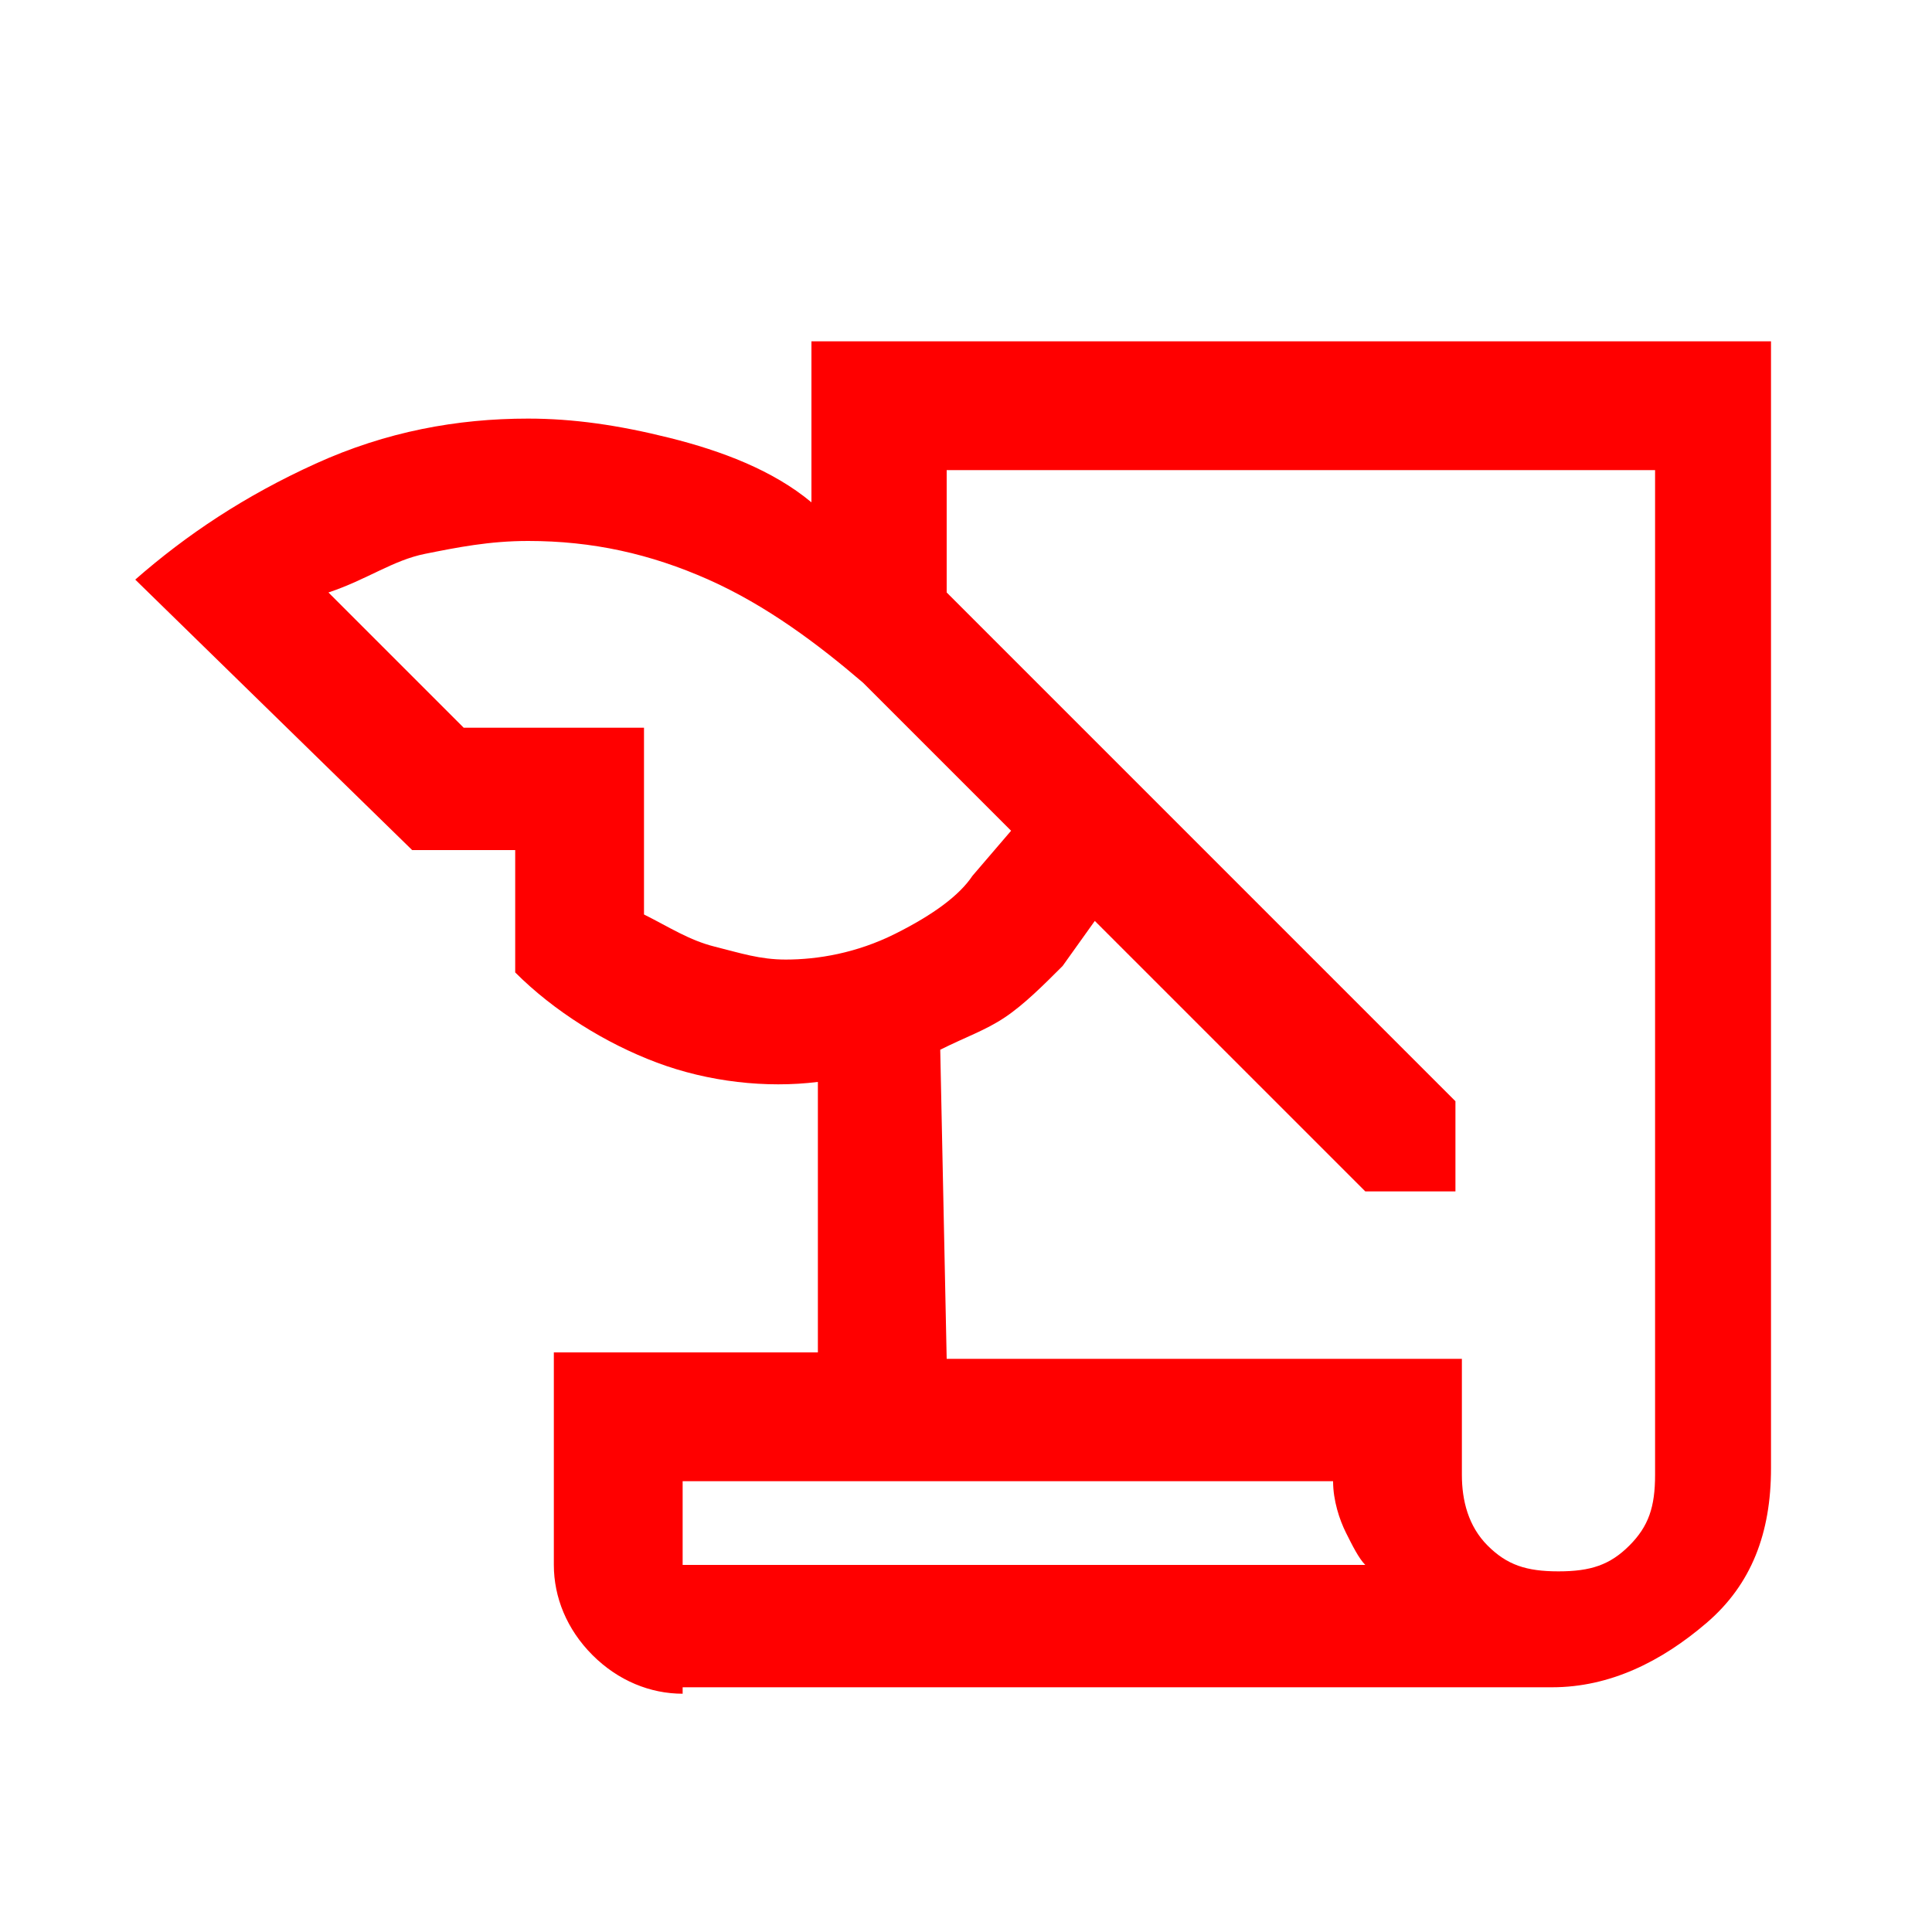
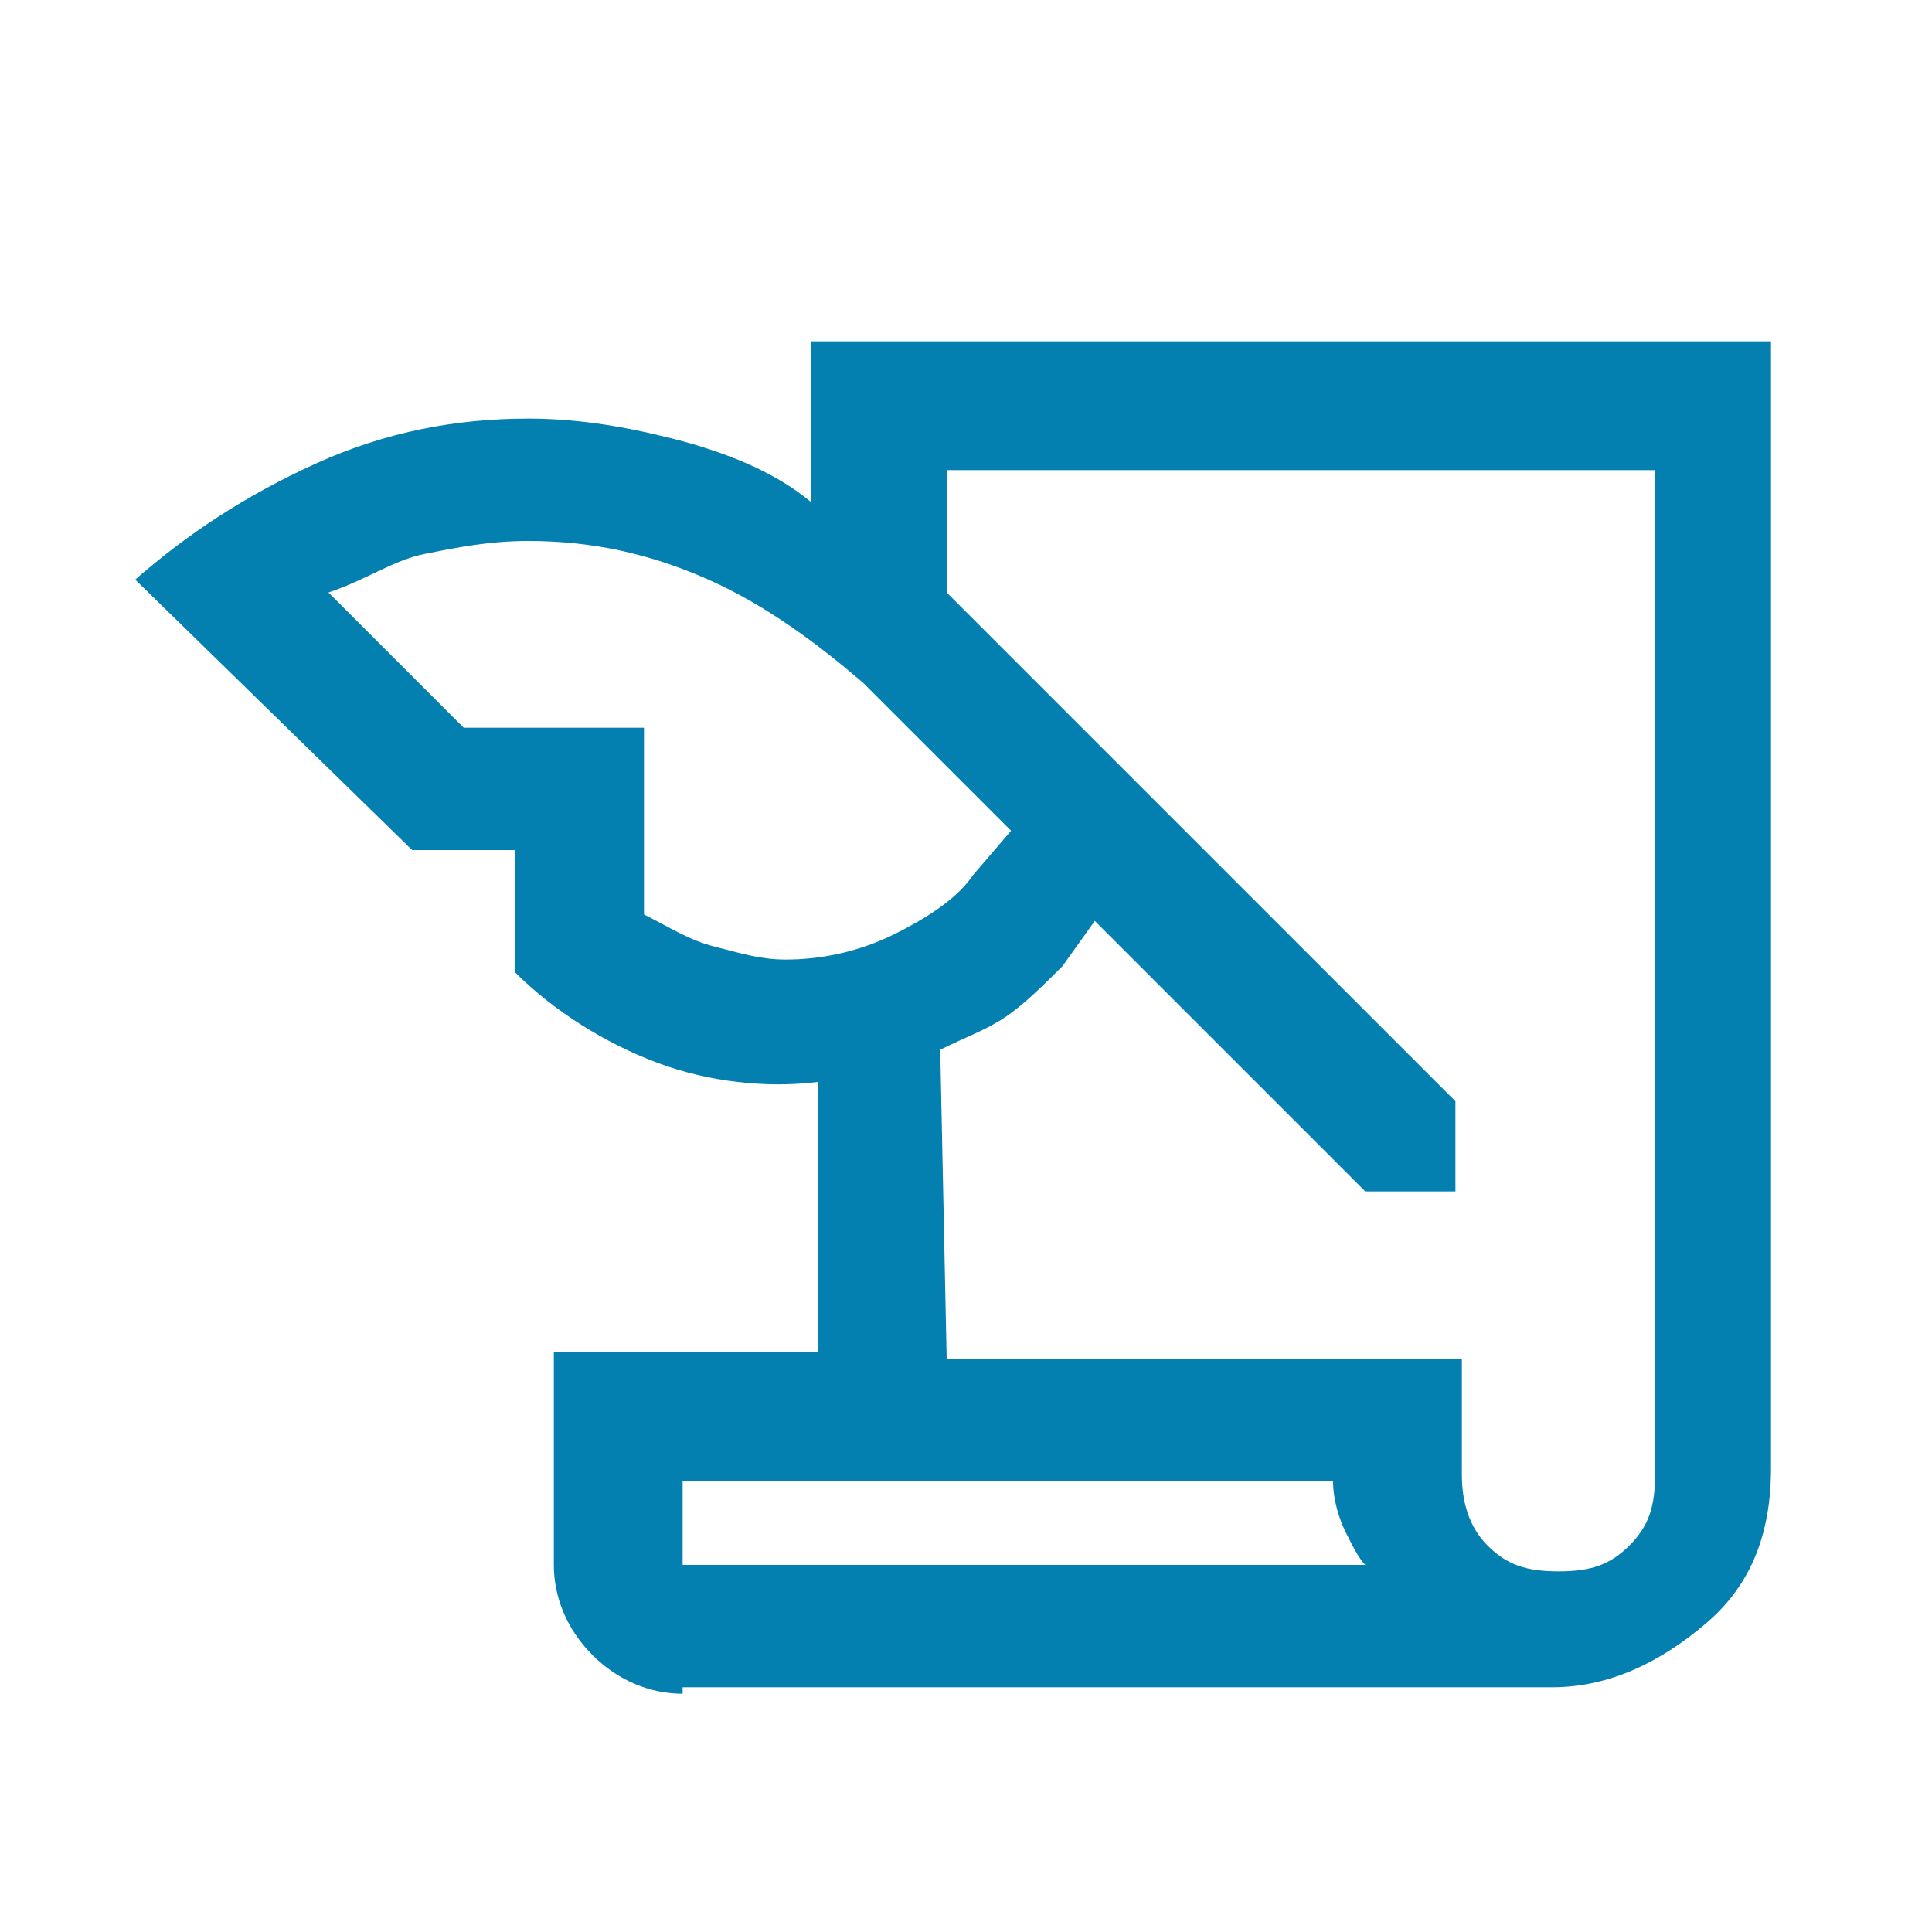
<svg xmlns="http://www.w3.org/2000/svg" version="1.1" id="Layer_1" x="0px" y="0px" viewBox="0 0 30 30" style="enable-background:new 0 0 30 30;" xml:space="preserve">
  <style type="text/css">
- 	.st0{fill:#FF0000;}
+ 	.st0{fill:#037FB0;}
</style>
  <path class="st0" d="M10.6,26.3c-0.5,0-1-0.2-1.4-0.6s-0.6-0.9-0.6-1.4V21h4.1v-4.2c-0.8,0.1-1.7,0-2.5-0.3S8.6,15.7,8,15.1v-1.9  H6.4L2.1,9c0.8-0.7,1.7-1.3,2.8-1.8s2.2-0.7,3.3-0.7c0.7,0,1.4,0.1,2.2,0.3s1.6,0.5,2.2,1V5.3h14.9v17.5c0,1-0.3,1.8-1,2.4  s-1.5,1-2.4,1H10.6V26.3z M14.7,21.1h8v1.8c0,0.4,0.1,0.8,0.4,1.1s0.6,0.4,1.1,0.4s0.8-0.1,1.1-0.4s0.4-0.6,0.4-1.1V7.3h-11v1.9  l7.9,7.9v1.4h-1.4L17,14.3L16.5,15c-0.3,0.3-0.6,0.6-0.9,0.8c-0.3,0.2-0.6,0.3-1,0.5L14.7,21.1L14.7,21.1z M7.2,11.3H10v2.9  c0.4,0.2,0.7,0.4,1.1,0.5c0.4,0.1,0.7,0.2,1.1,0.2c0.5,0,1.1-0.1,1.7-0.4s1-0.6,1.2-0.9l0.6-0.7l-2.3-2.3C12.7,10,11.9,9.4,11,9  S9.2,8.4,8.2,8.4c-0.6,0-1.1,0.1-1.6,0.2S5.7,9,5.1,9.2L7.2,11.3z M20.7,23H10.6v1.3h10.6c-0.1-0.1-0.2-0.3-0.3-0.5  S20.7,23.3,20.7,23z M10.6,24.3V23V24.3z" />
</svg>
